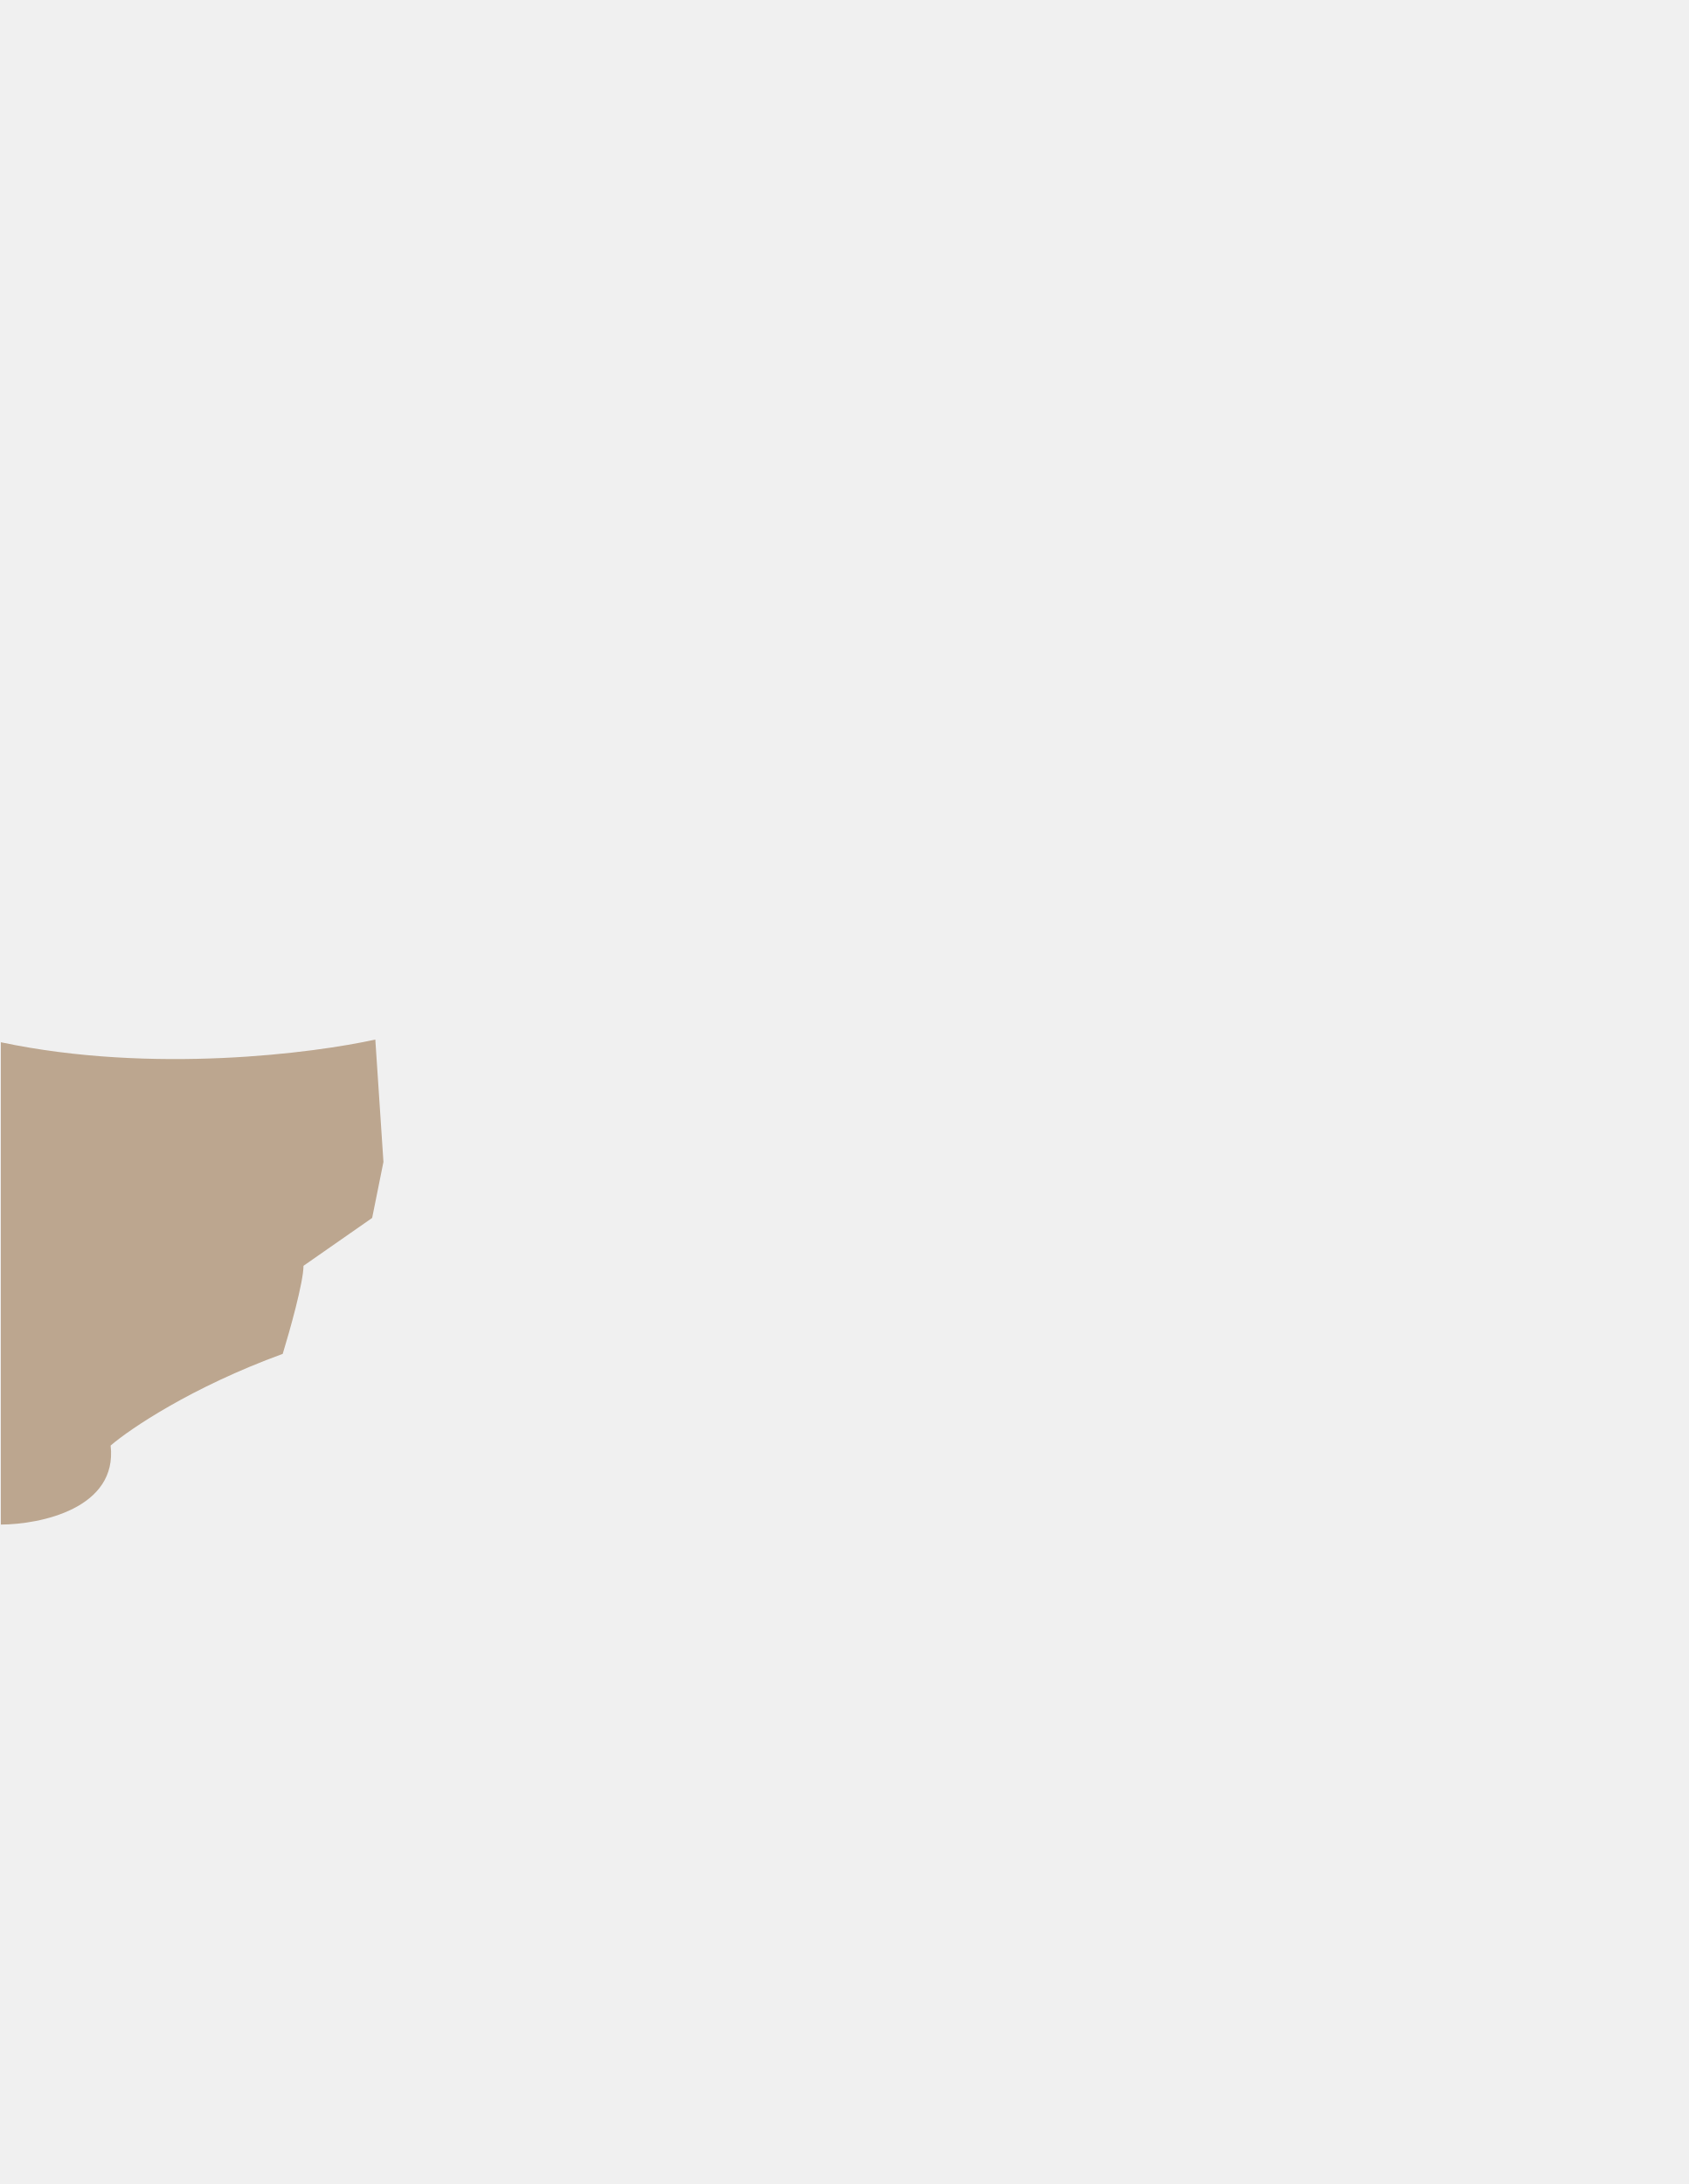
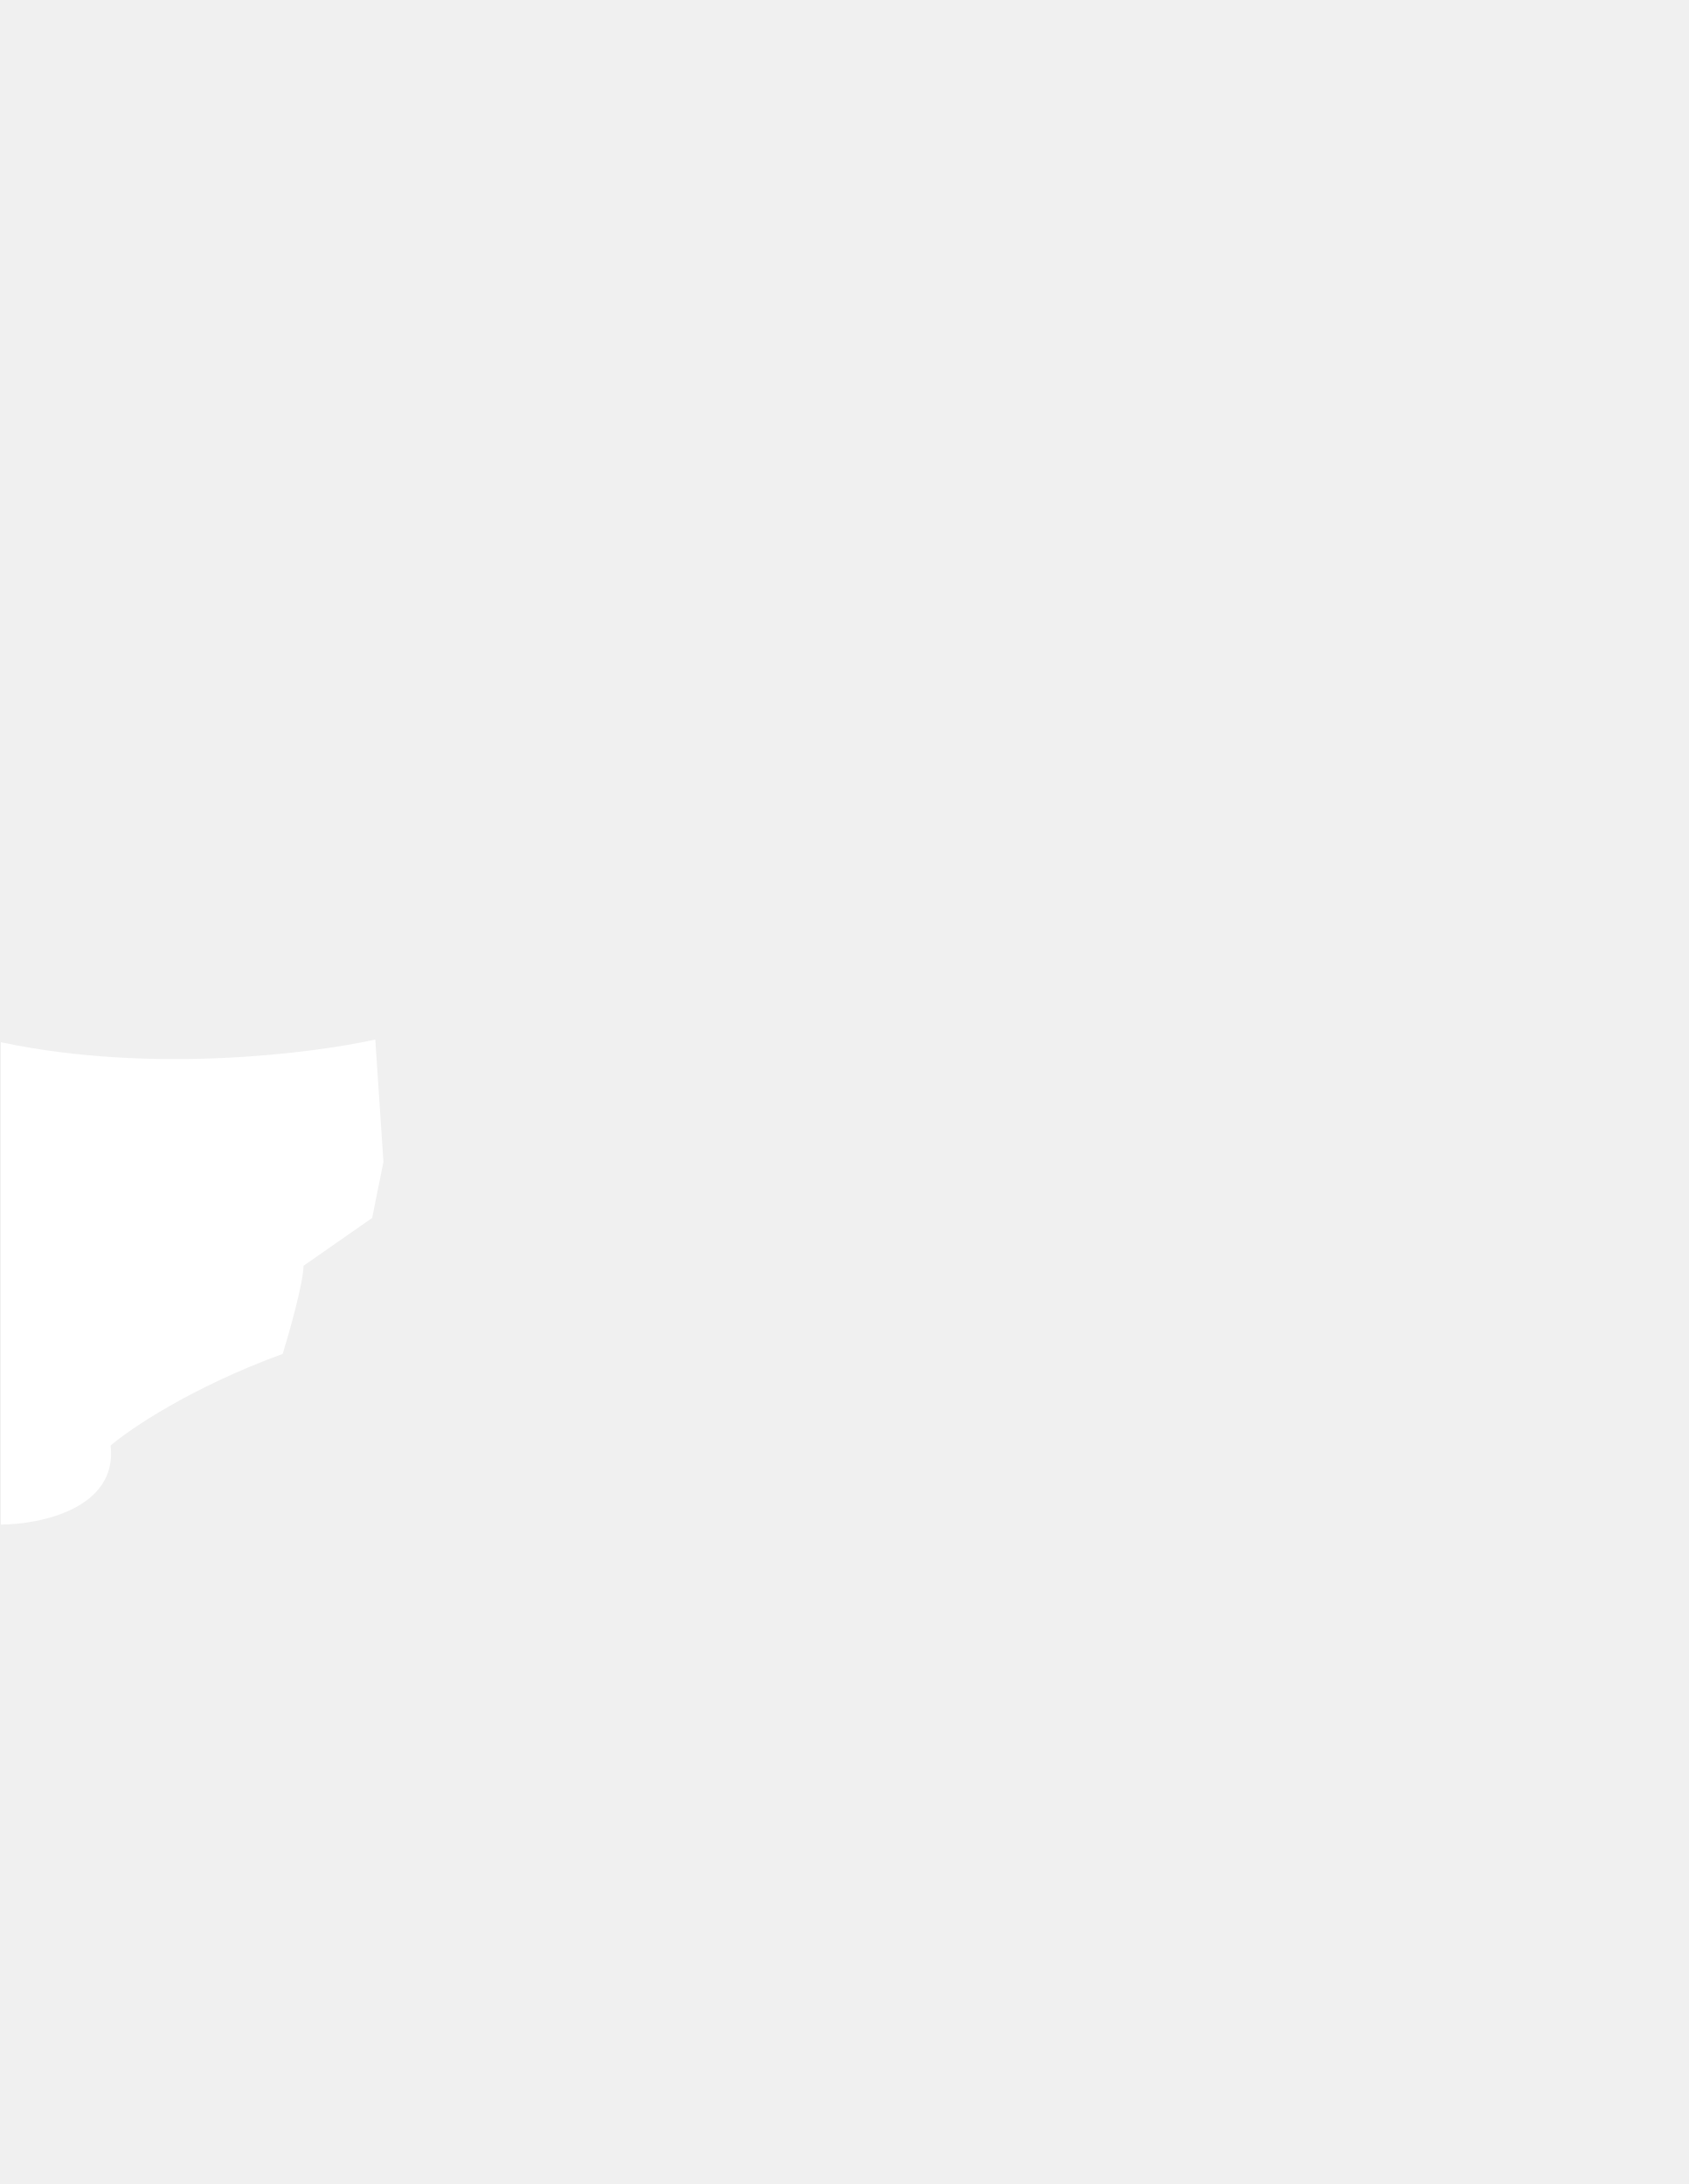
<svg xmlns="http://www.w3.org/2000/svg" width="1202" height="1555" viewBox="0 0 1202 1555" fill="none">
-   <path d="M0.609 1085.49V742.086C108.905 764.98 224.189 749.696 267.169 740.157L272.957 827.295L264.918 867.167L216.043 901.25C216.043 912.826 206.183 947.874 201.252 963.951C136.429 987.617 92.571 1017.33 78.744 1029.22C83.889 1073.98 28.798 1085.39 0.609 1085.49Z" fill="#BCA68F" />
+   <path d="M0.609 1085.49V742.086C108.905 764.98 224.189 749.696 267.169 740.157L272.957 827.295L264.918 867.167L216.043 901.25C216.043 912.826 206.183 947.874 201.252 963.951C136.429 987.617 92.571 1017.33 78.744 1029.22C83.889 1073.98 28.798 1085.39 0.609 1085.49Z" fill="#fff" />
</svg>
